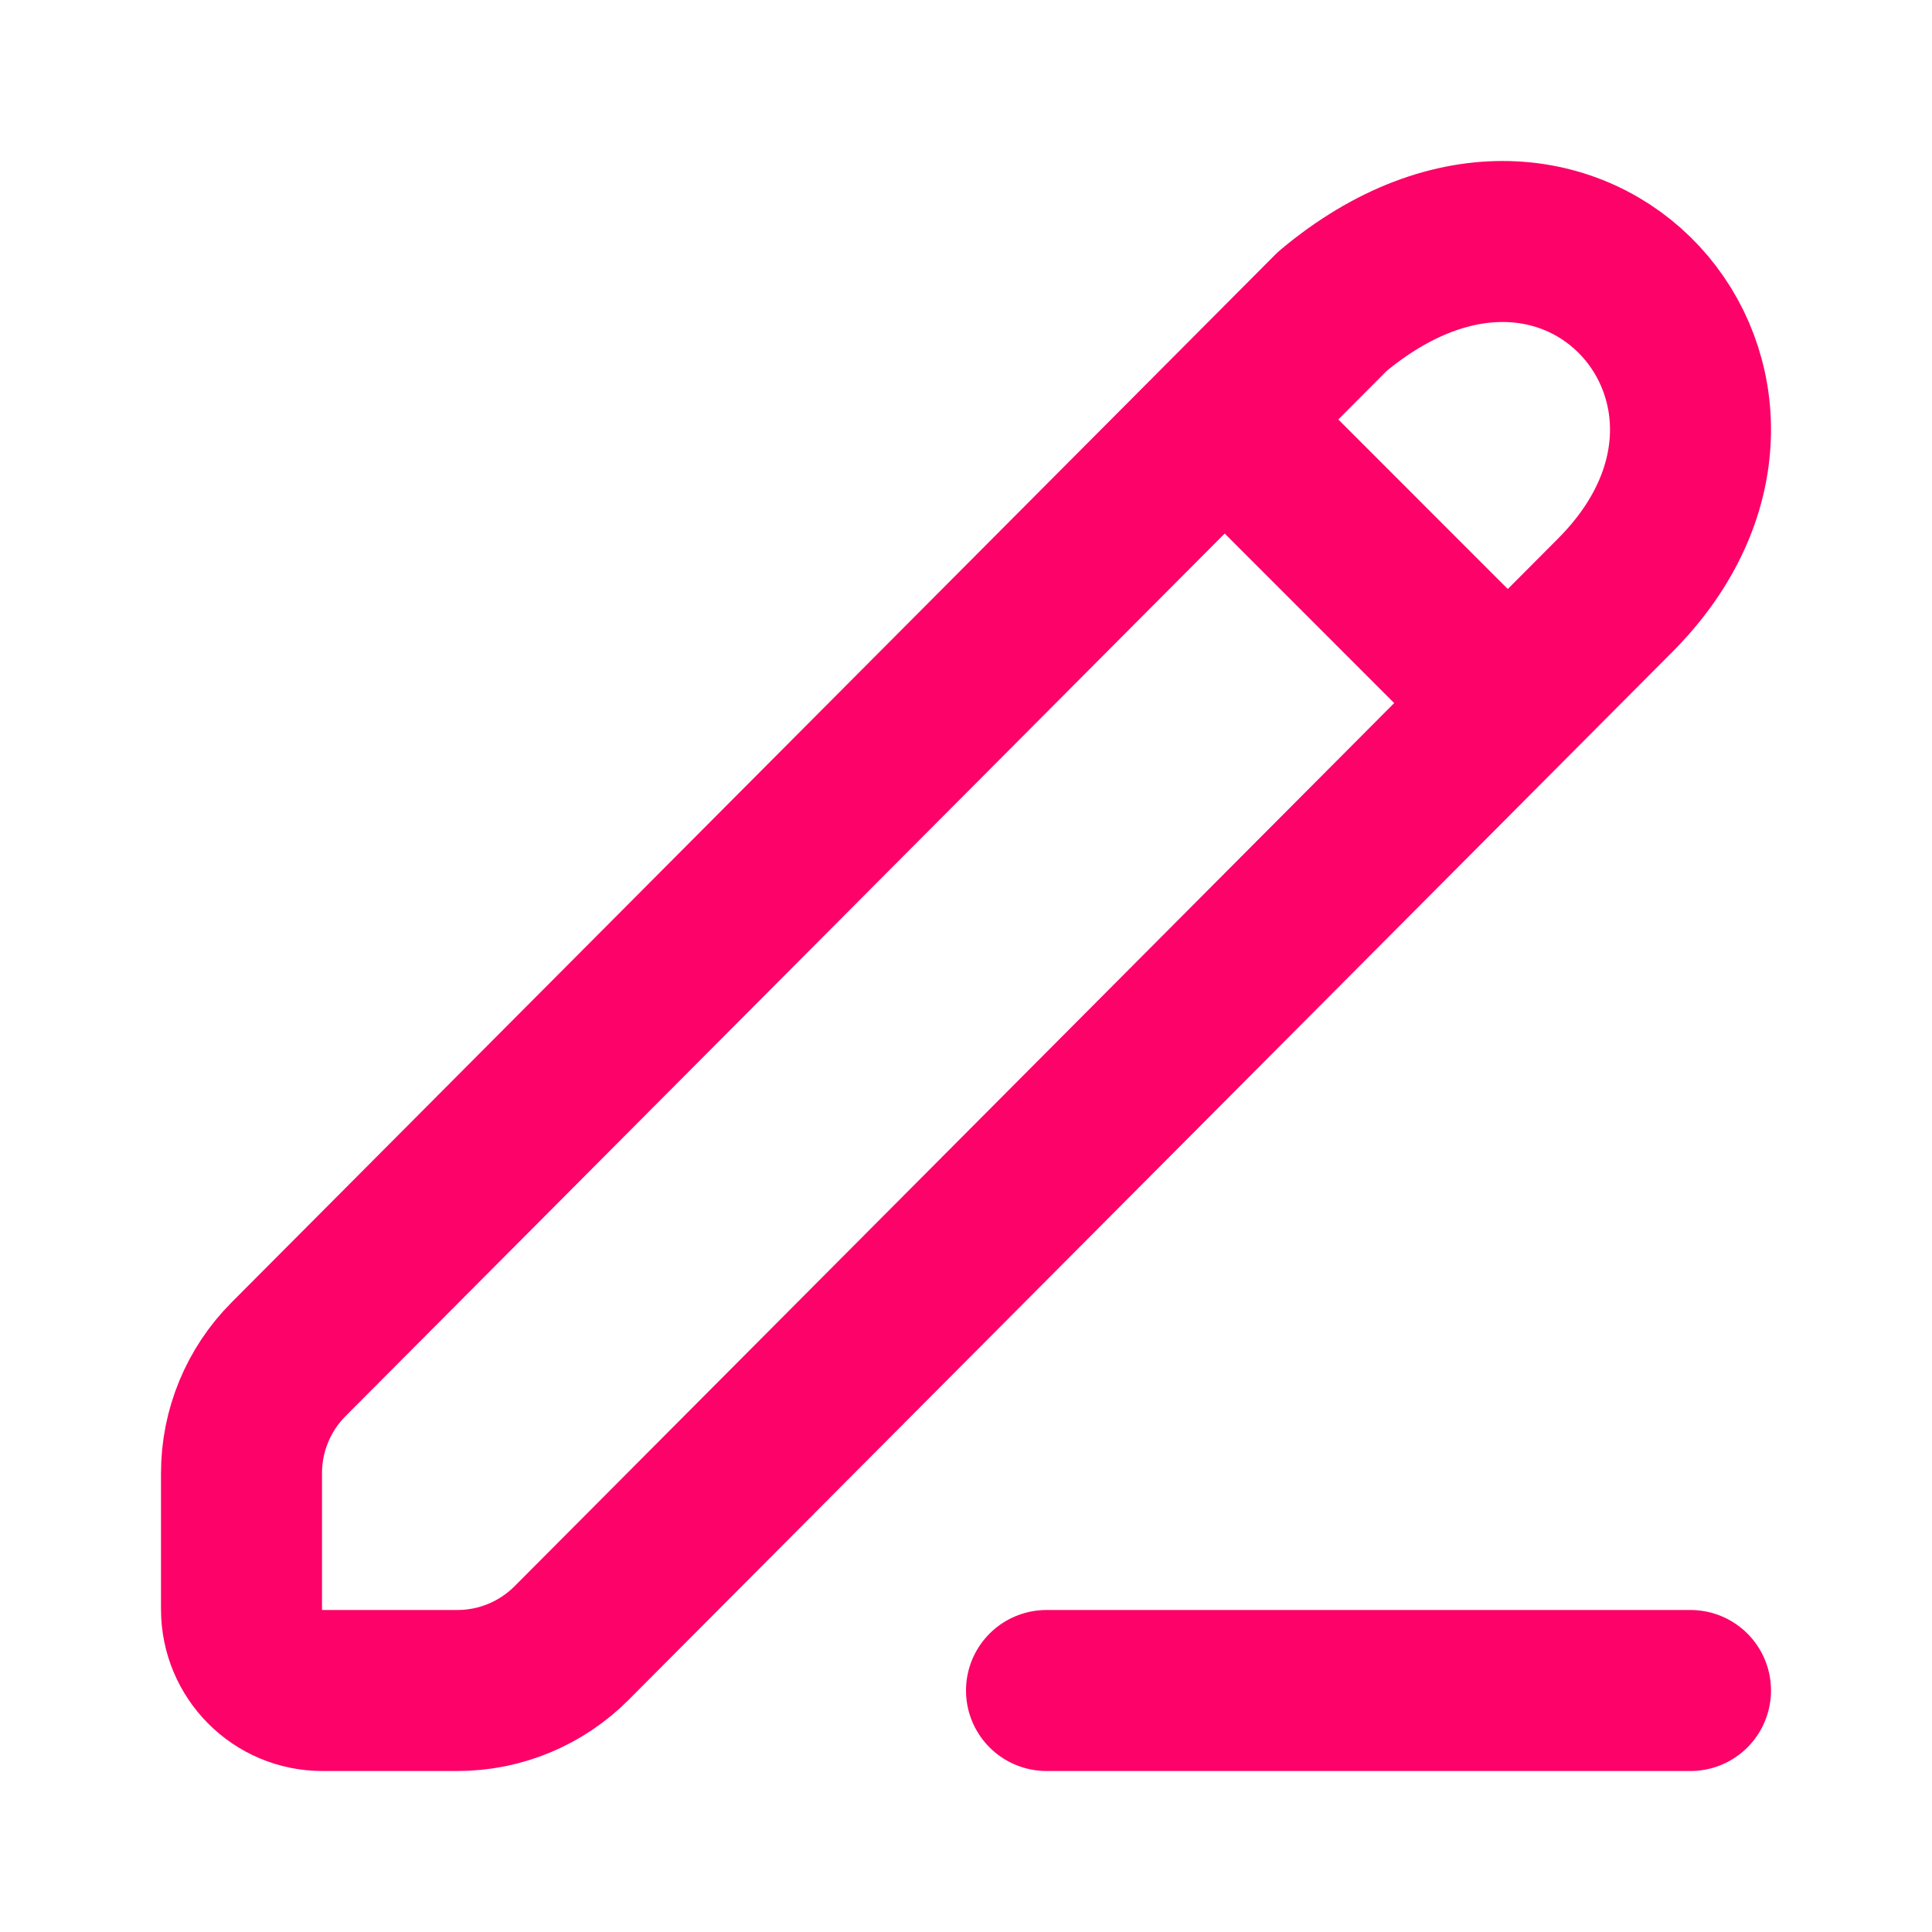
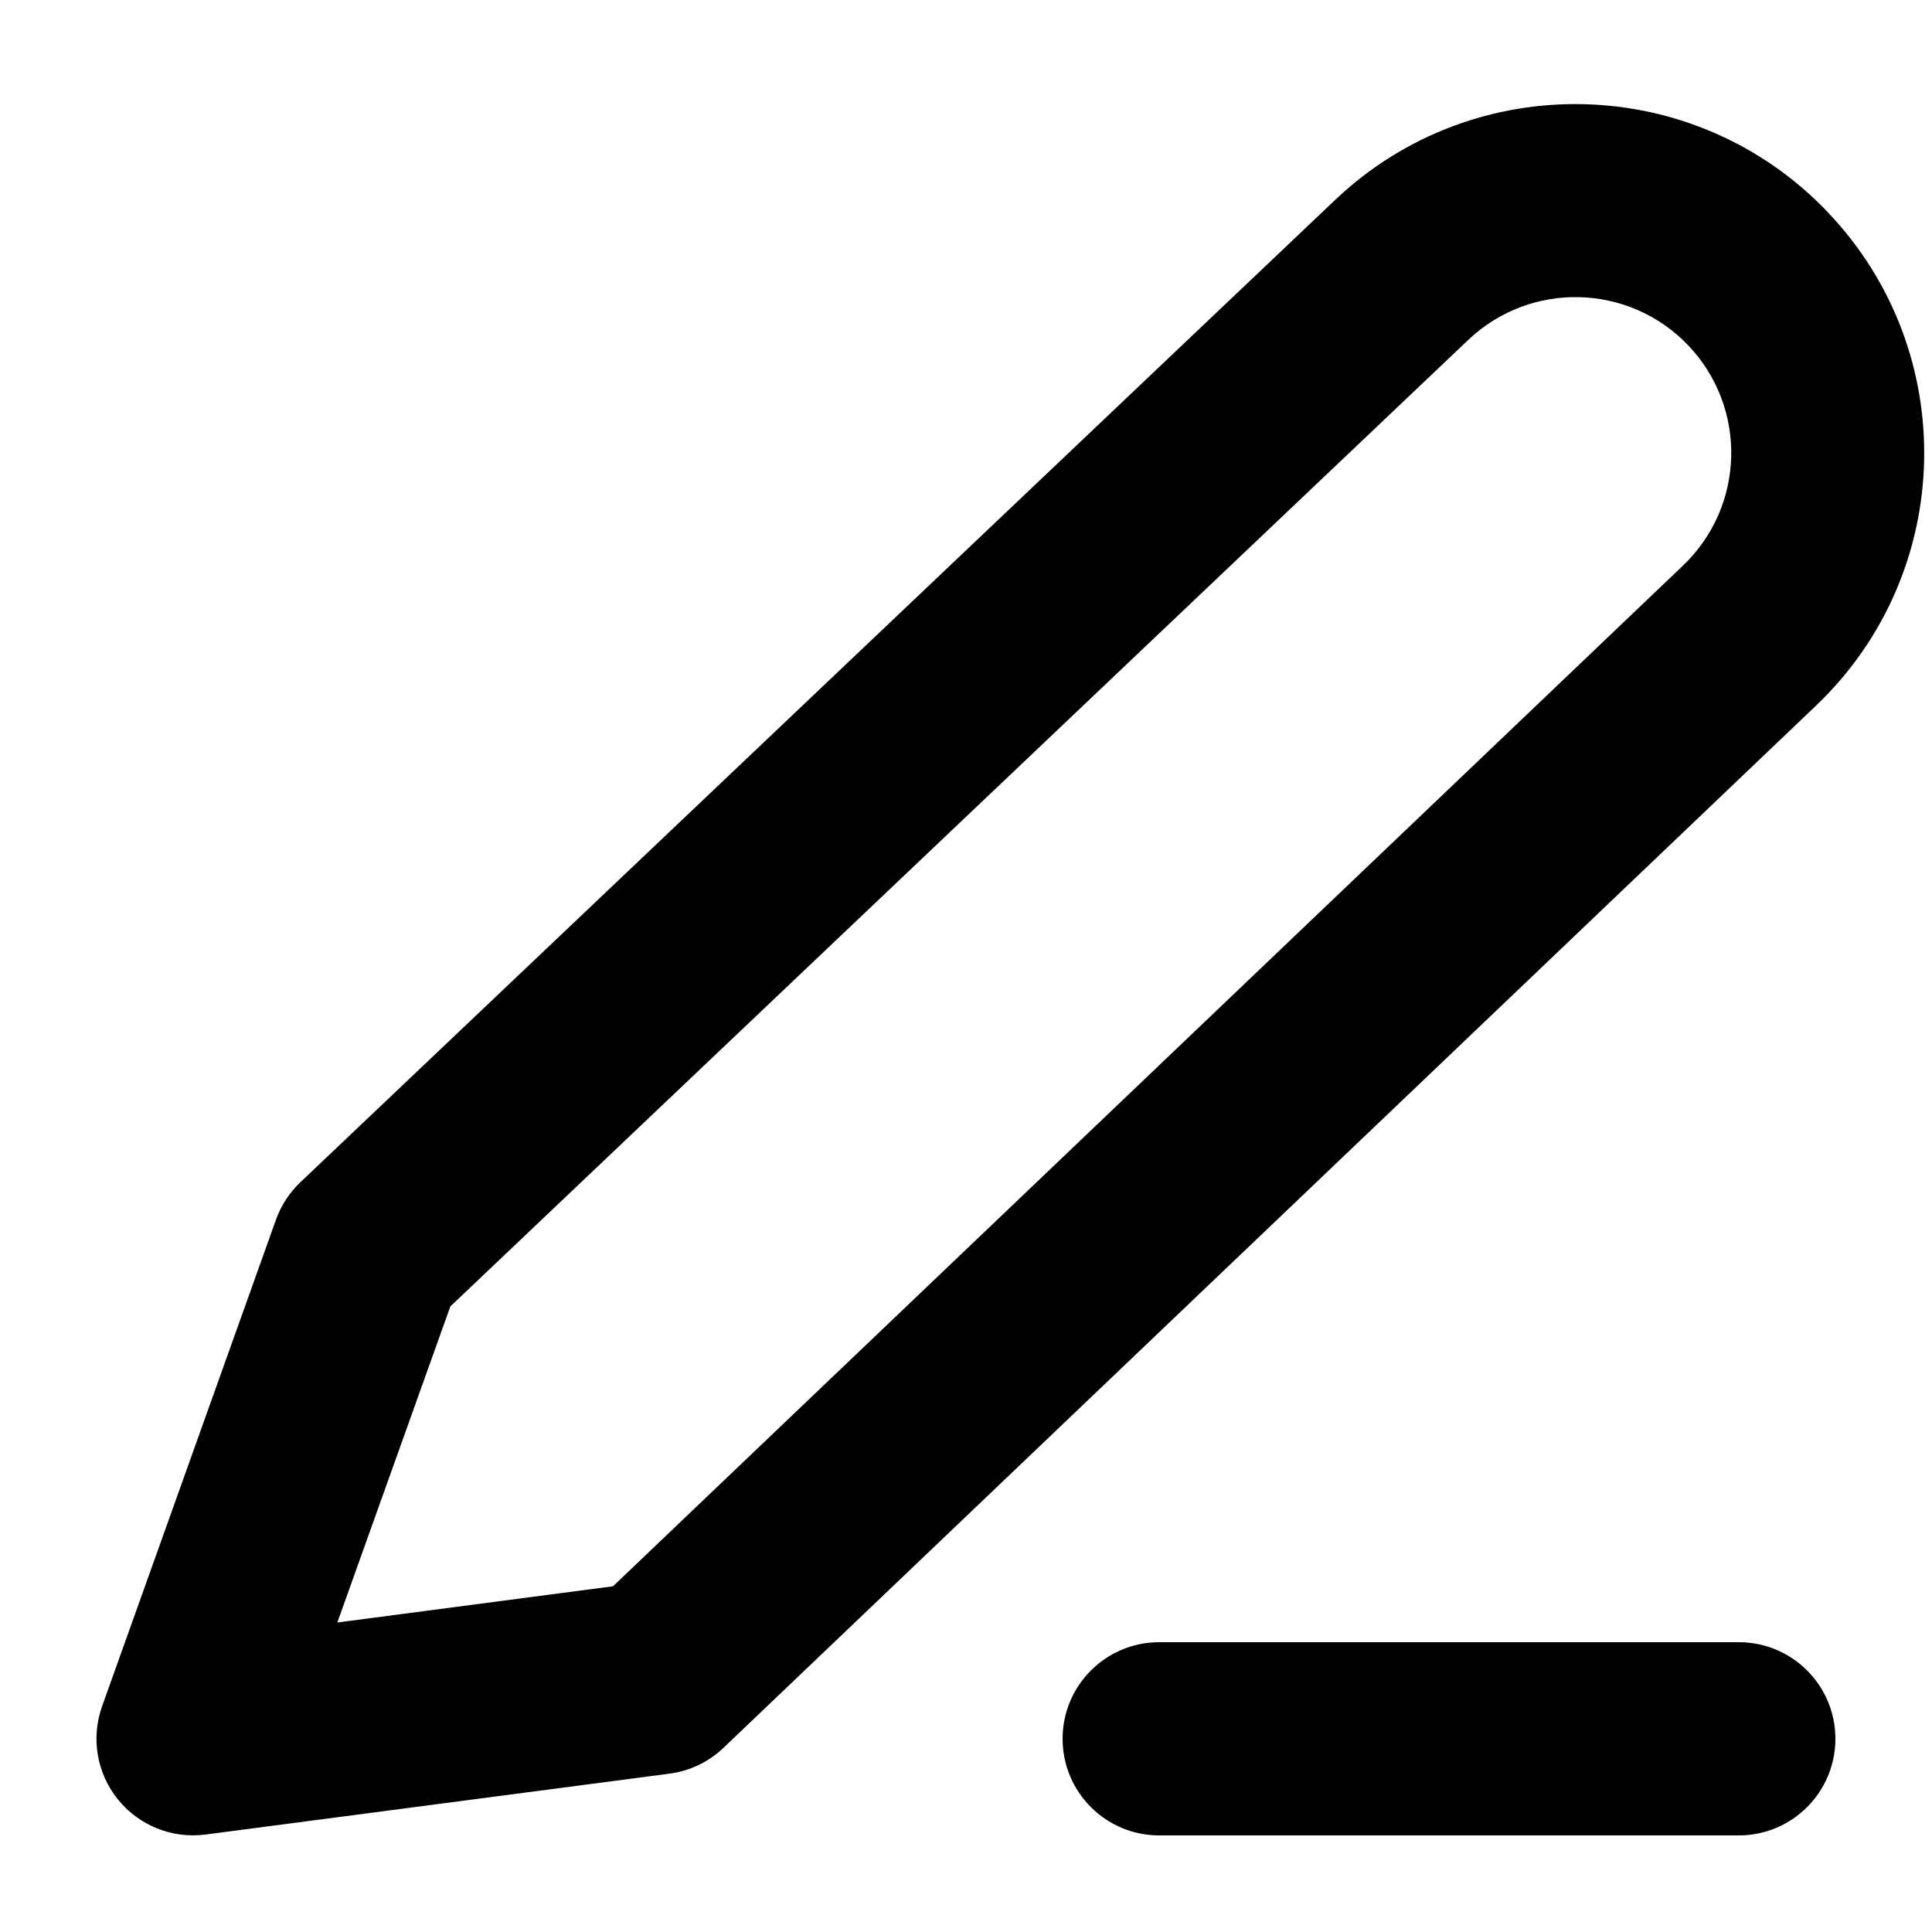
- <svg xmlns="http://www.w3.org/2000/svg" width="64px" height="64px" viewBox="0 0 24 24" fill="none">
+ <svg xmlns="http://www.w3.org/2000/svg" width="64px" height="64px" viewBox="0 0 20 20" fill="none" stroke="#000000" stroke-width="0">
  <g id="SVGRepo_bgCarrier" stroke-width="0" />
  <g id="SVGRepo_tracerCarrier" stroke-linecap="round" stroke-linejoin="round" />
  <g id="SVGRepo_iconCarrier">
-     <path d="M13 21H21" stroke="#fd0268" stroke-width="2" stroke-linecap="round" stroke-linejoin="round" />
-     <path d="M20.065 7.394L7.1 20.411C6.724 20.788 6.214 21 5.683 21H4.004C3.449 21 3 20.547 3 19.992V18.299C3 17.77 3.21 17.262 3.583 16.887L16.552 3.867C19.563 1.347 22.575 4.875 20.065 7.394Z" stroke="#fd0268" stroke-width="2" stroke-linecap="round" stroke-linejoin="round" />
-     <path d="M15.31 5.31L18.727 8.728" stroke="#fd0268" stroke-width="2" stroke-linecap="round" stroke-linejoin="round" />
+     <path fill="#000000" fill-rule="evenodd" d="M15.198 3.52a1.612 1.612 0 012.223 2.336L6.346 16.421l-2.854.375 1.17-3.272L15.197 3.521zm3.725-1.322a3.612 3.612 0 00-5.102-.128L3.11 12.238a1 1 0 00-.253.388l-1.8 5.037a1 1 0 001.072 1.328l4.8-.63a1 1 0 00.56-.267L18.8 7.304a3.612 3.612 0 00.122-5.106zM12 17a1 1 0 100 2h6a1 1 0 100-2h-6z" />
  </g>
</svg>
